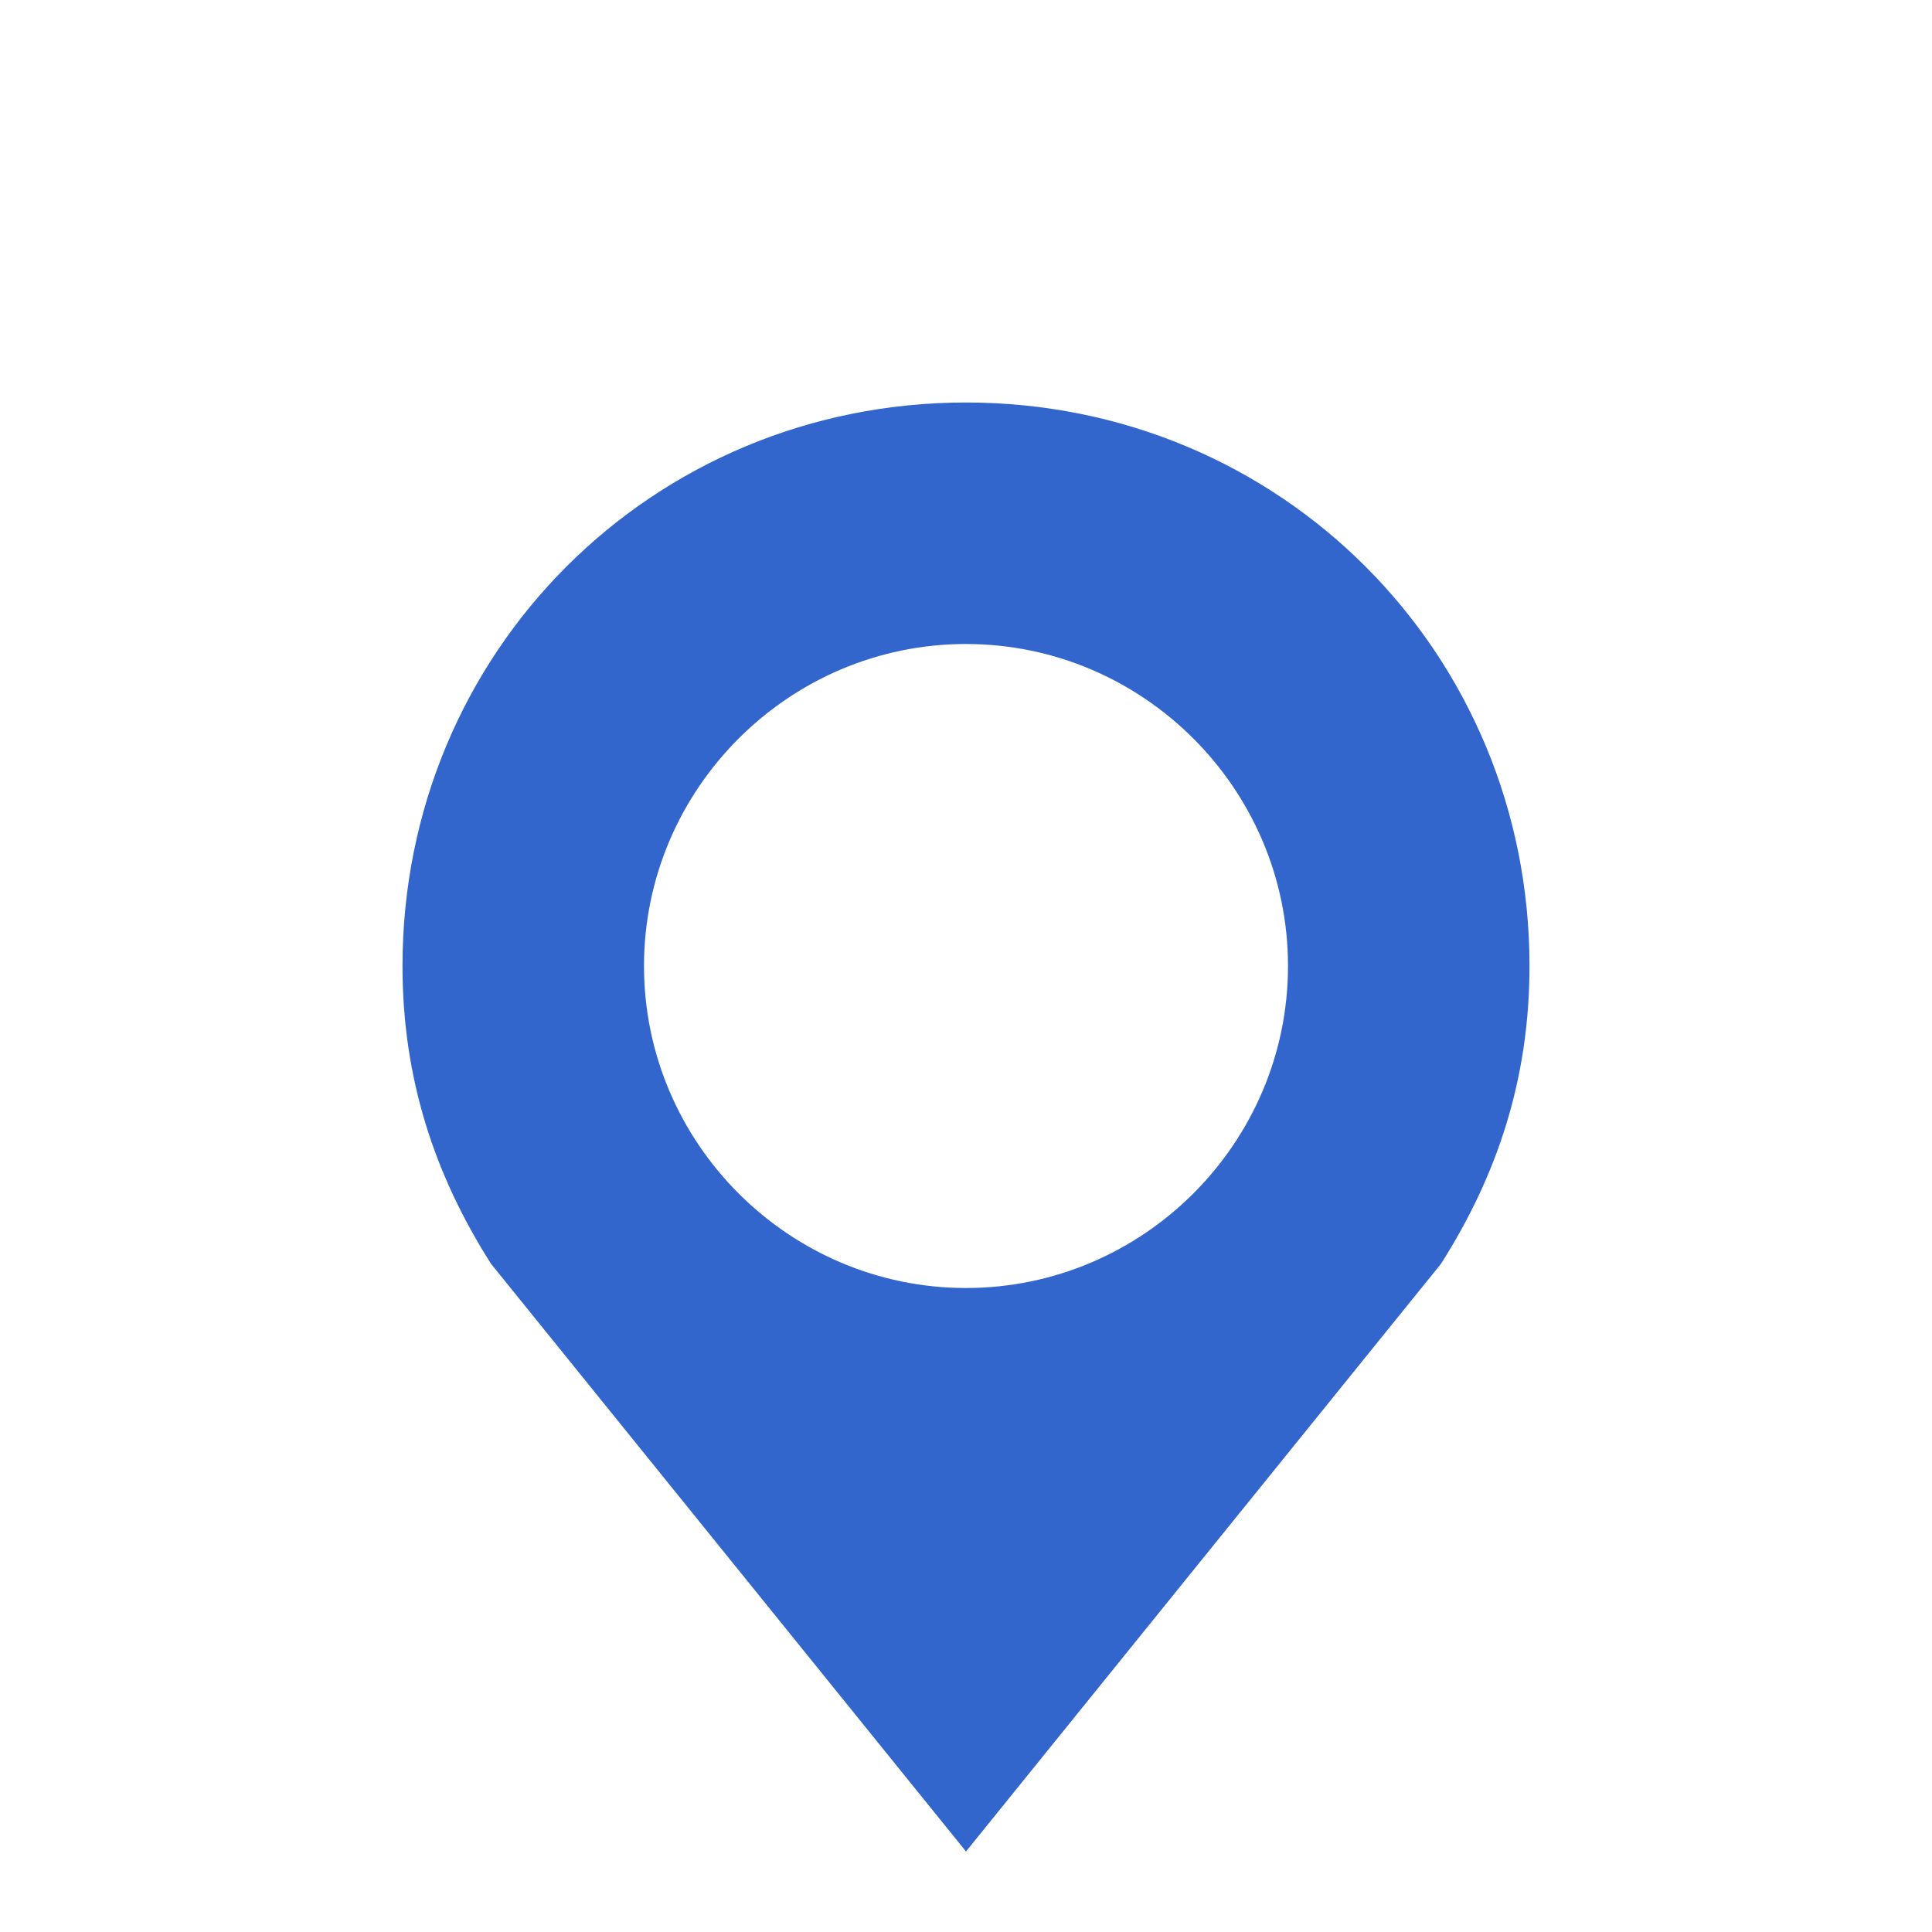
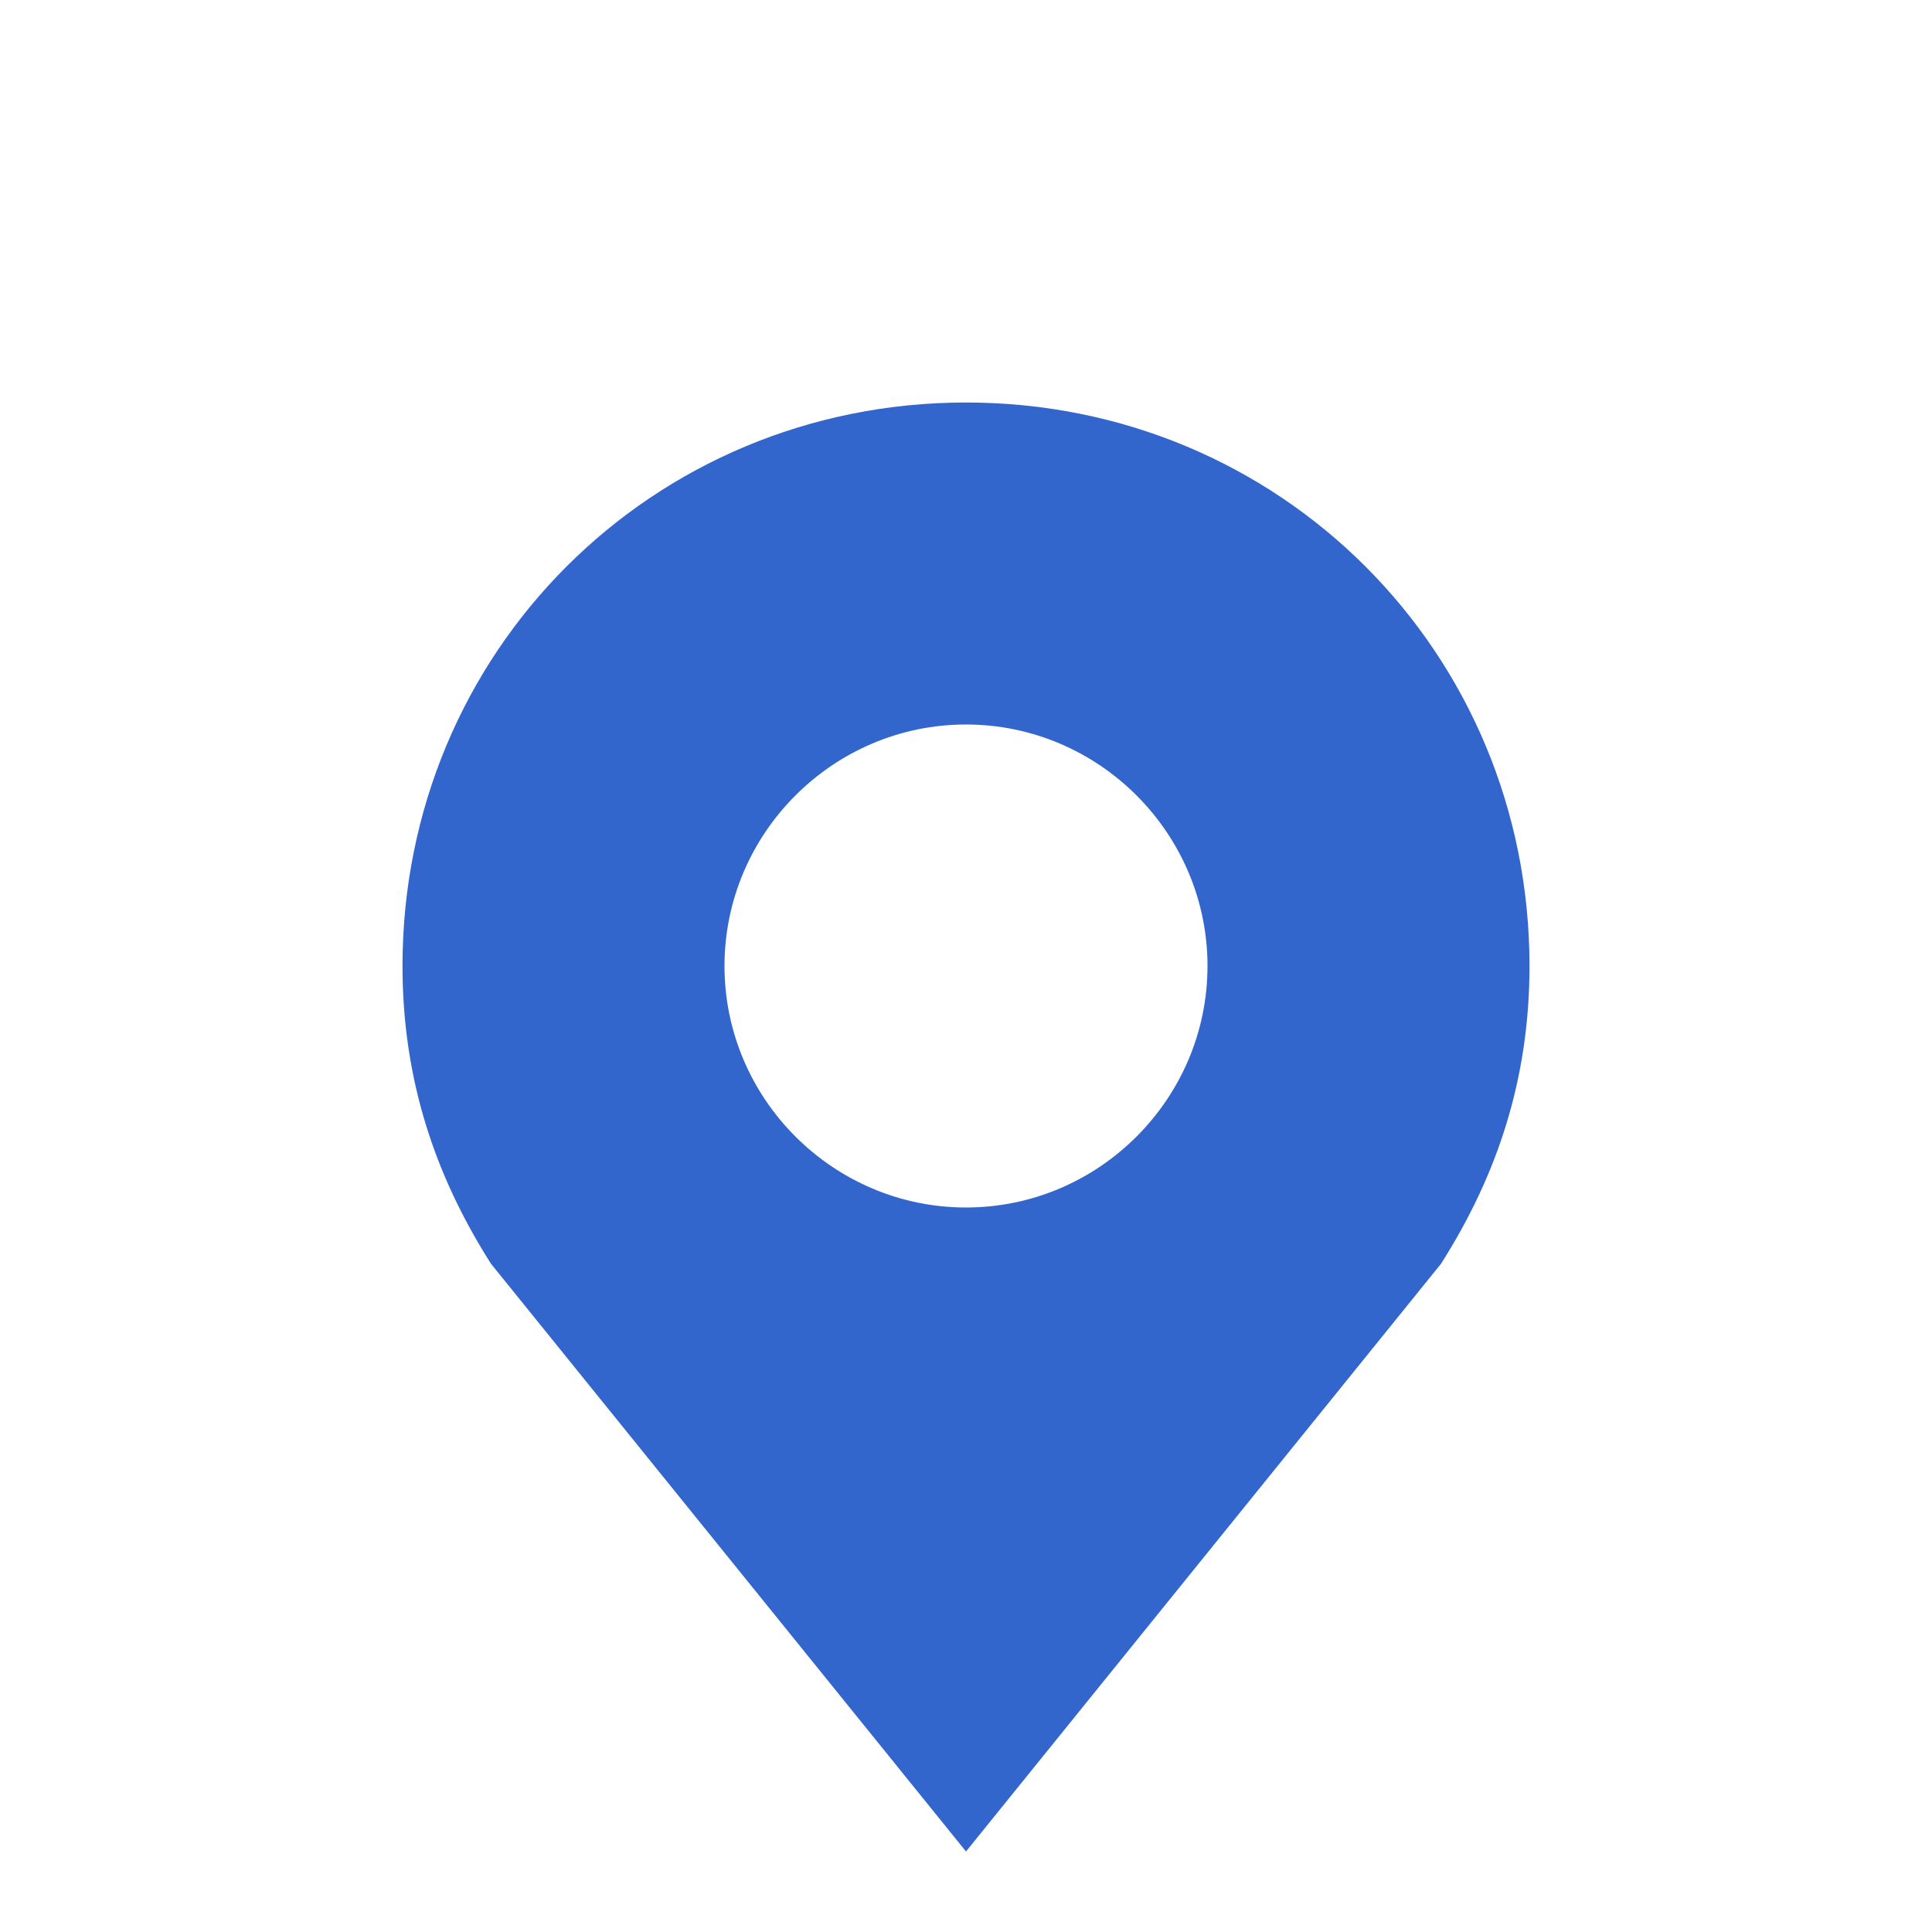
<svg xmlns="http://www.w3.org/2000/svg" width="24" height="24" viewBox="0 0 24 24">
  <style>* { fill: #36c }</style>
-   <path d="M19 12c0-3.9-3.1-7-7-7s-7 3.1-7 7c0 1.4.4 2.6 1.1 3.7L12 23l5.9-7.3c.7-1.1 1.1-2.3 1.1-3.7zm-7 4c-2.2 0-4-1.8-4-4s1.8-4 4-4 4 1.8 4 4-1.8 4-4 4z" />
+   <path d="M19 12c0-3.9-3.1-7-7-7s-7 3.1-7 7c0 1.4.4 2.6 1.1 3.7L12 23l5.9-7.3c.7-1.1 1.1-2.3 1.1-3.7zm-7 3c-1.65 0-3-1.35-3-3s1.35-3 3-3 3 1.35 3 3-1.35 3-3 3z" />
</svg>
